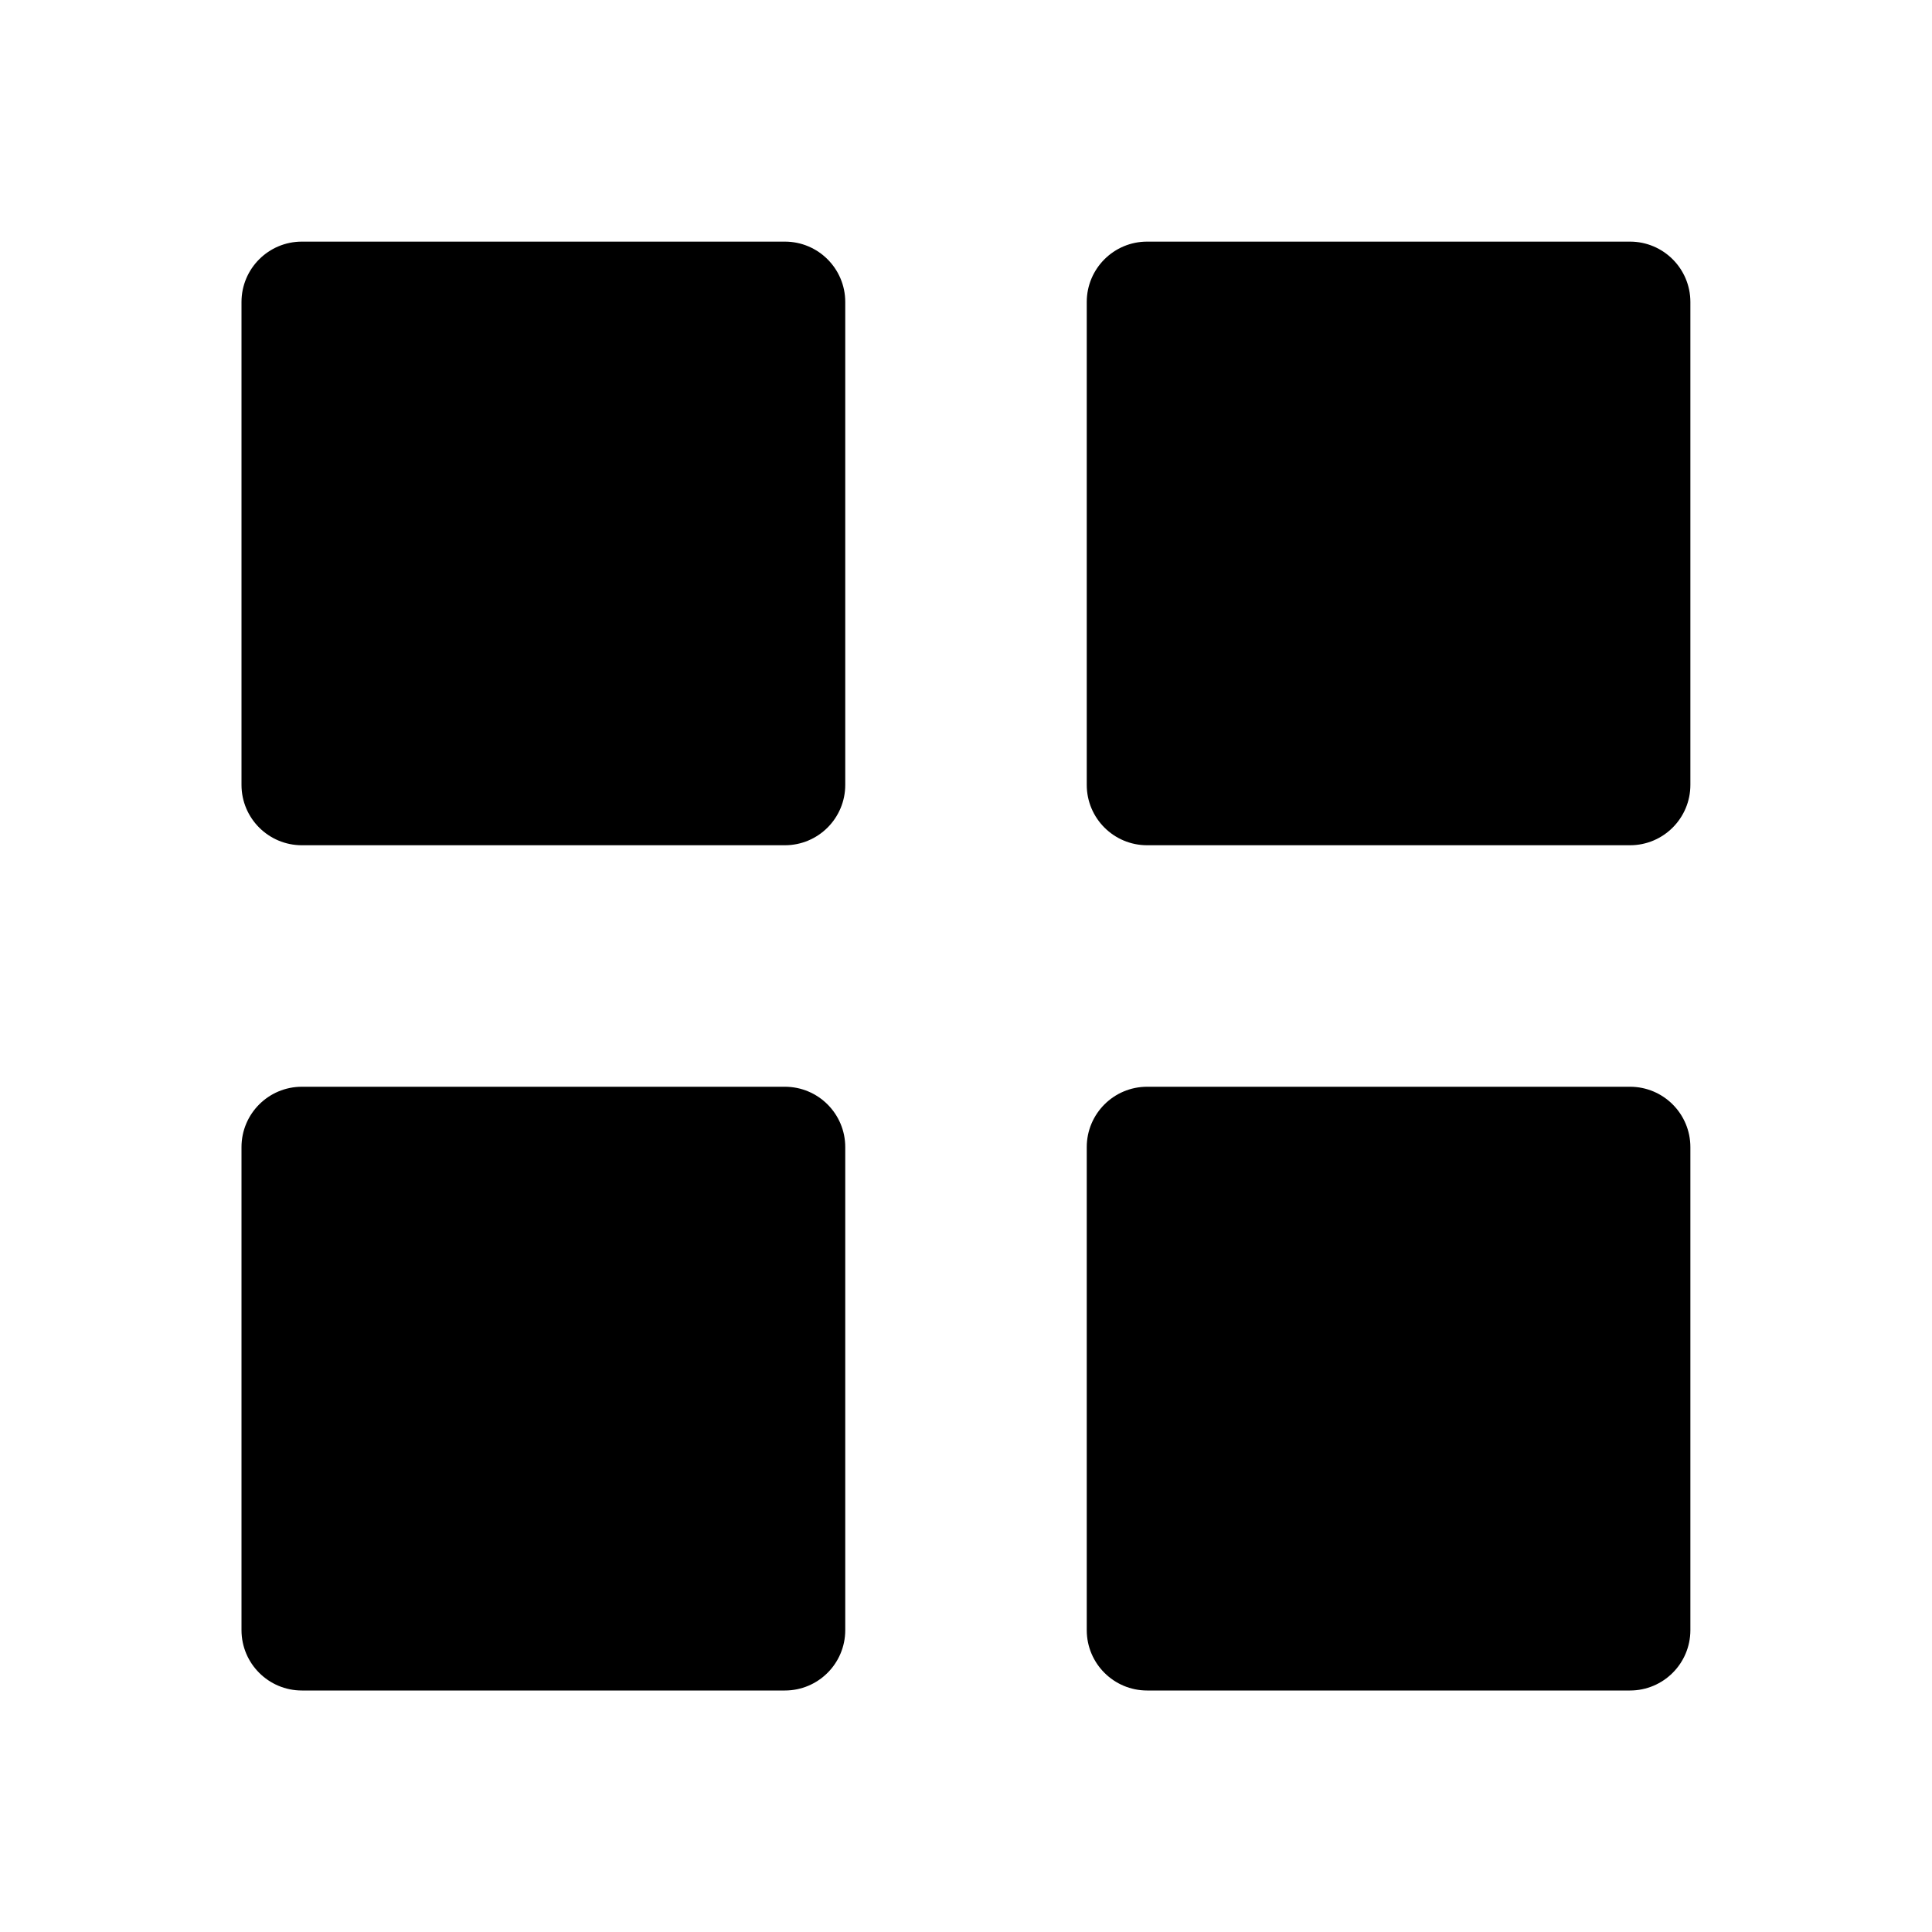
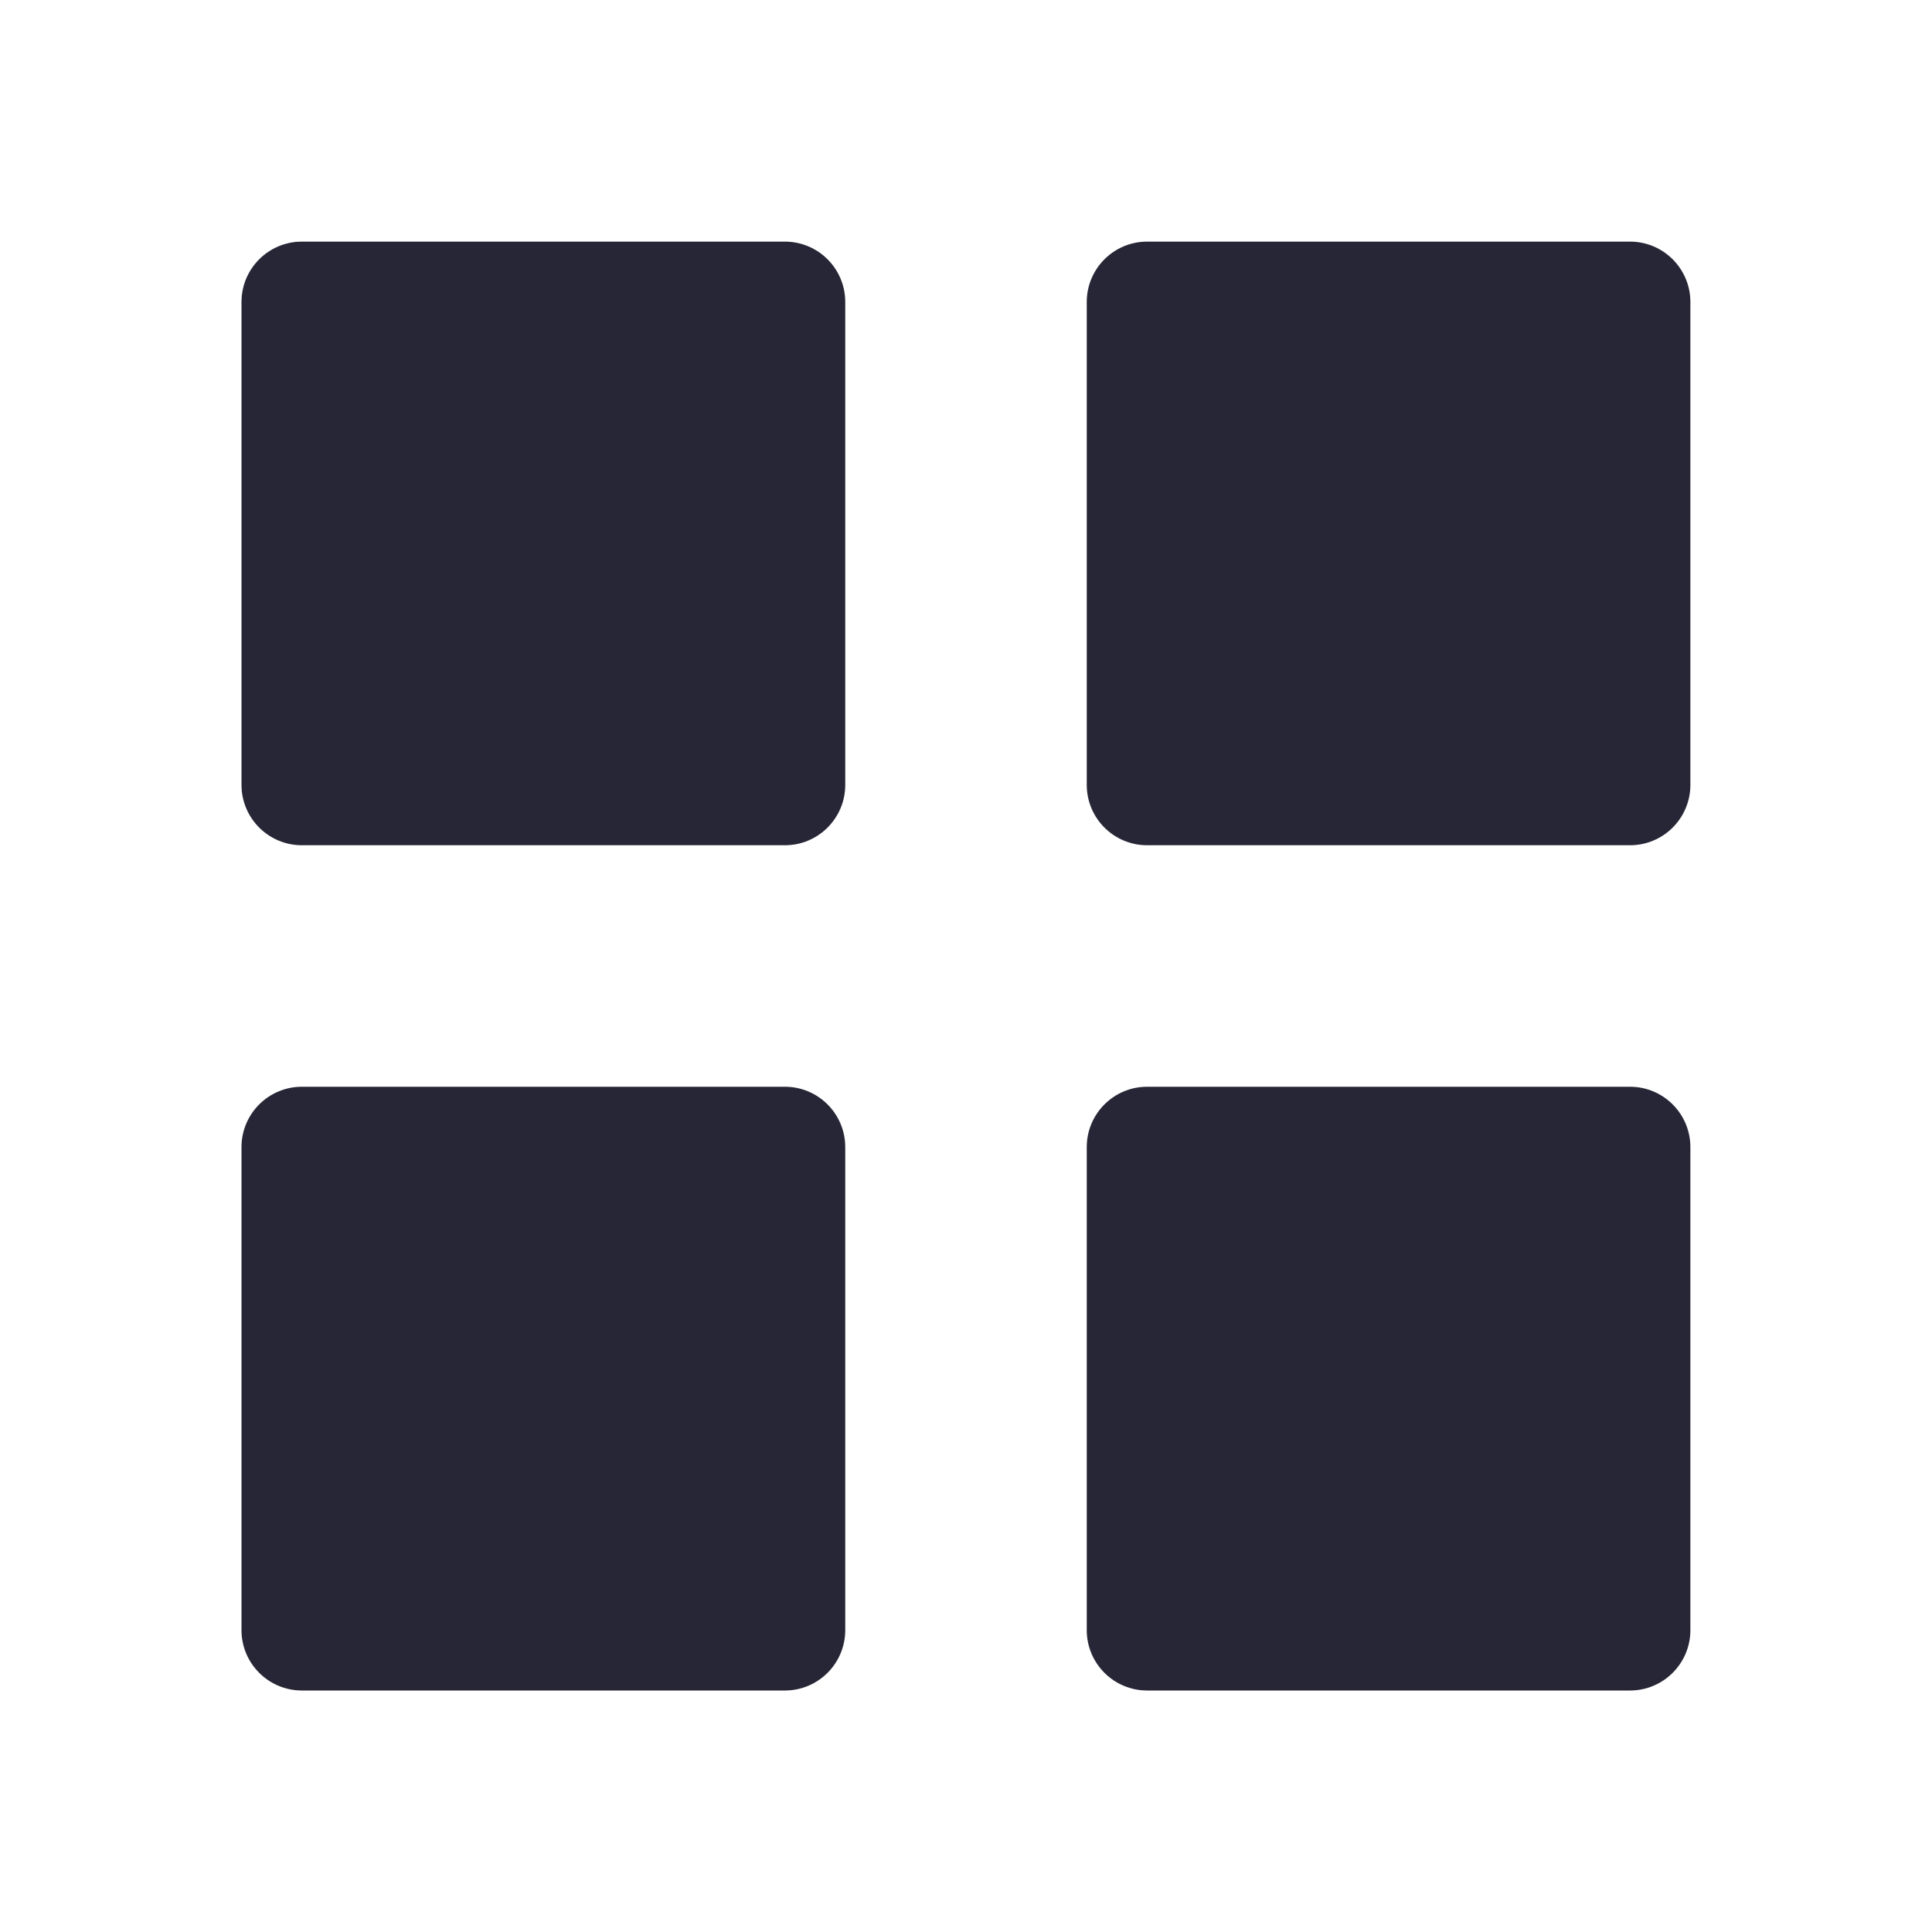
<svg xmlns="http://www.w3.org/2000/svg" viewBox="0 0 1024 1024" data-v-ea893728="">
-   <path fill="currentColor" d="M160 448a32 32 0 0 1-32-32V160.064a32 32 0 0 1 32-32h256a32 32 0 0 1 32 32V416a32 32 0 0 1-32 32zm448 0a32 32 0 0 1-32-32V160.064a32 32 0 0 1 32-32h255.936a32 32 0 0 1 32 32V416a32 32 0 0 1-32 32zM160 896a32 32 0 0 1-32-32V608a32 32 0 0 1 32-32h256a32 32 0 0 1 32 32v256a32 32 0 0 1-32 32zm448 0a32 32 0 0 1-32-32V608a32 32 0 0 1 32-32h255.936a32 32 0 0 1 32 32v256a32 32 0 0 1-32 32z" />
+   <path fill="#272636" d="M160 448a32 32 0 0 1-32-32V160.064a32 32 0 0 1 32-32h256a32 32 0 0 1 32 32V416a32 32 0 0 1-32 32zm448 0a32 32 0 0 1-32-32V160.064a32 32 0 0 1 32-32h255.936a32 32 0 0 1 32 32V416a32 32 0 0 1-32 32zM160 896a32 32 0 0 1-32-32V608a32 32 0 0 1 32-32h256a32 32 0 0 1 32 32v256a32 32 0 0 1-32 32zm448 0a32 32 0 0 1-32-32V608a32 32 0 0 1 32-32h255.936a32 32 0 0 1 32 32v256a32 32 0 0 1-32 32z" />
</svg>
